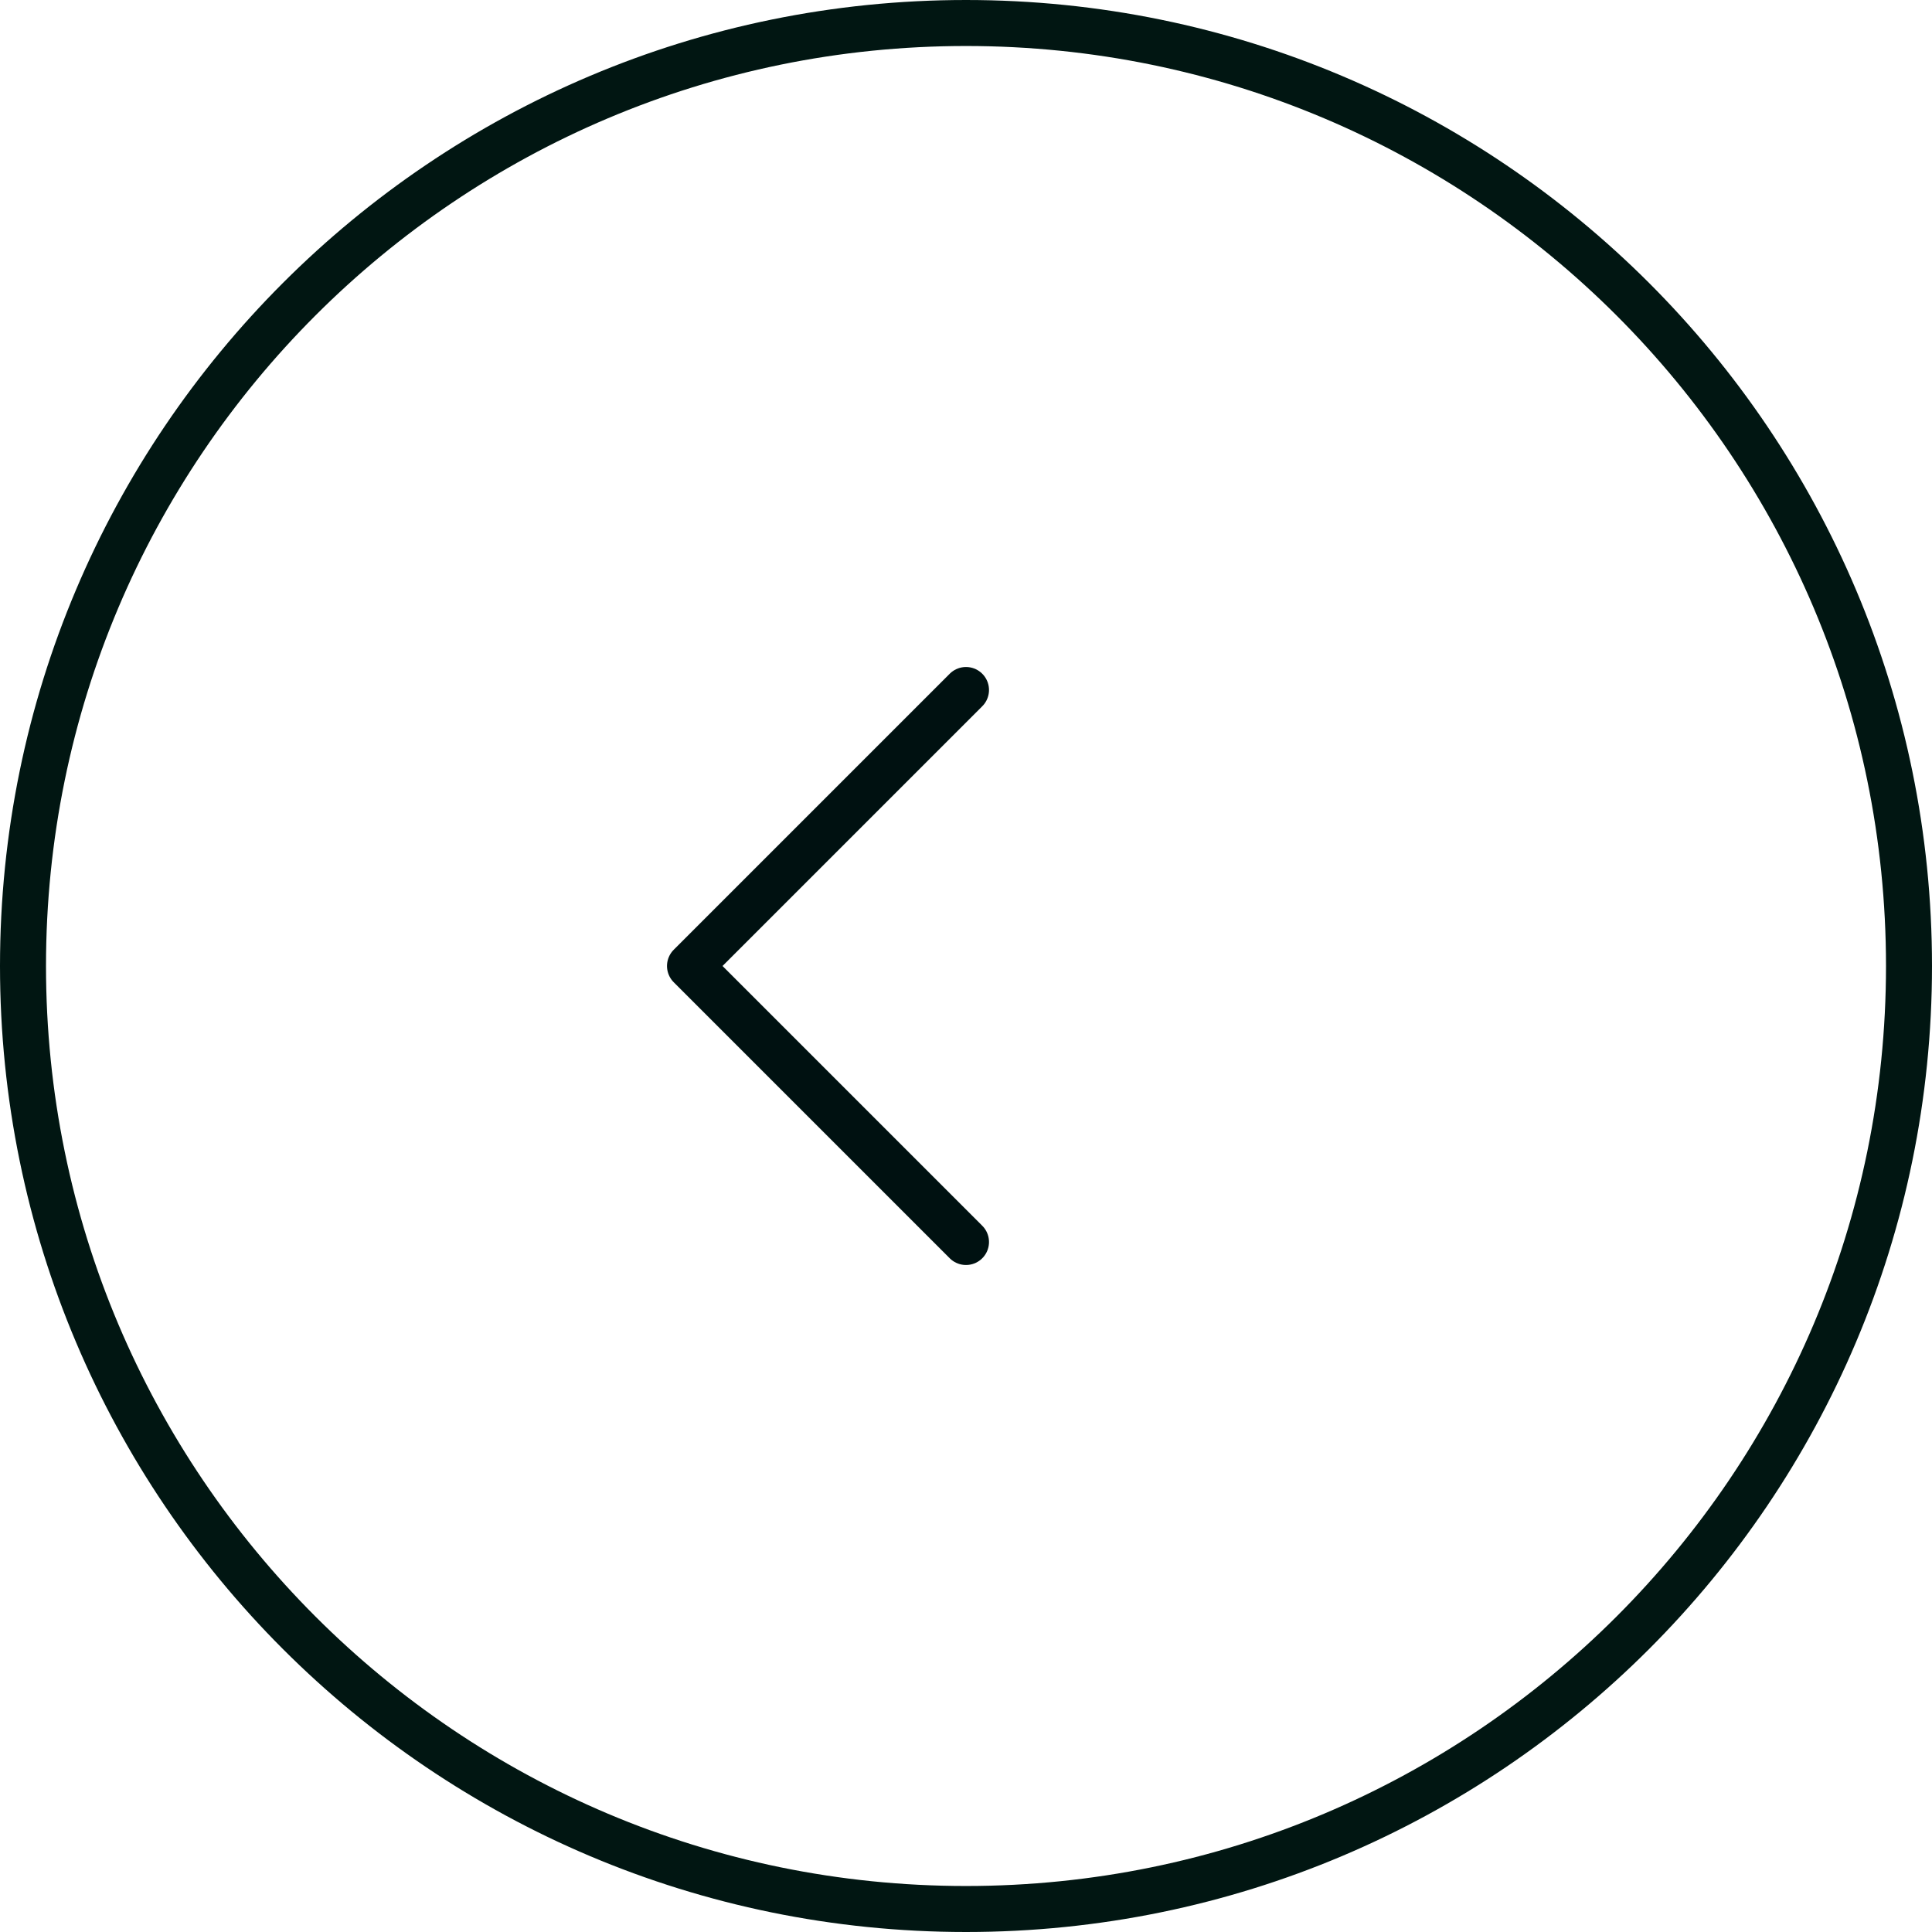
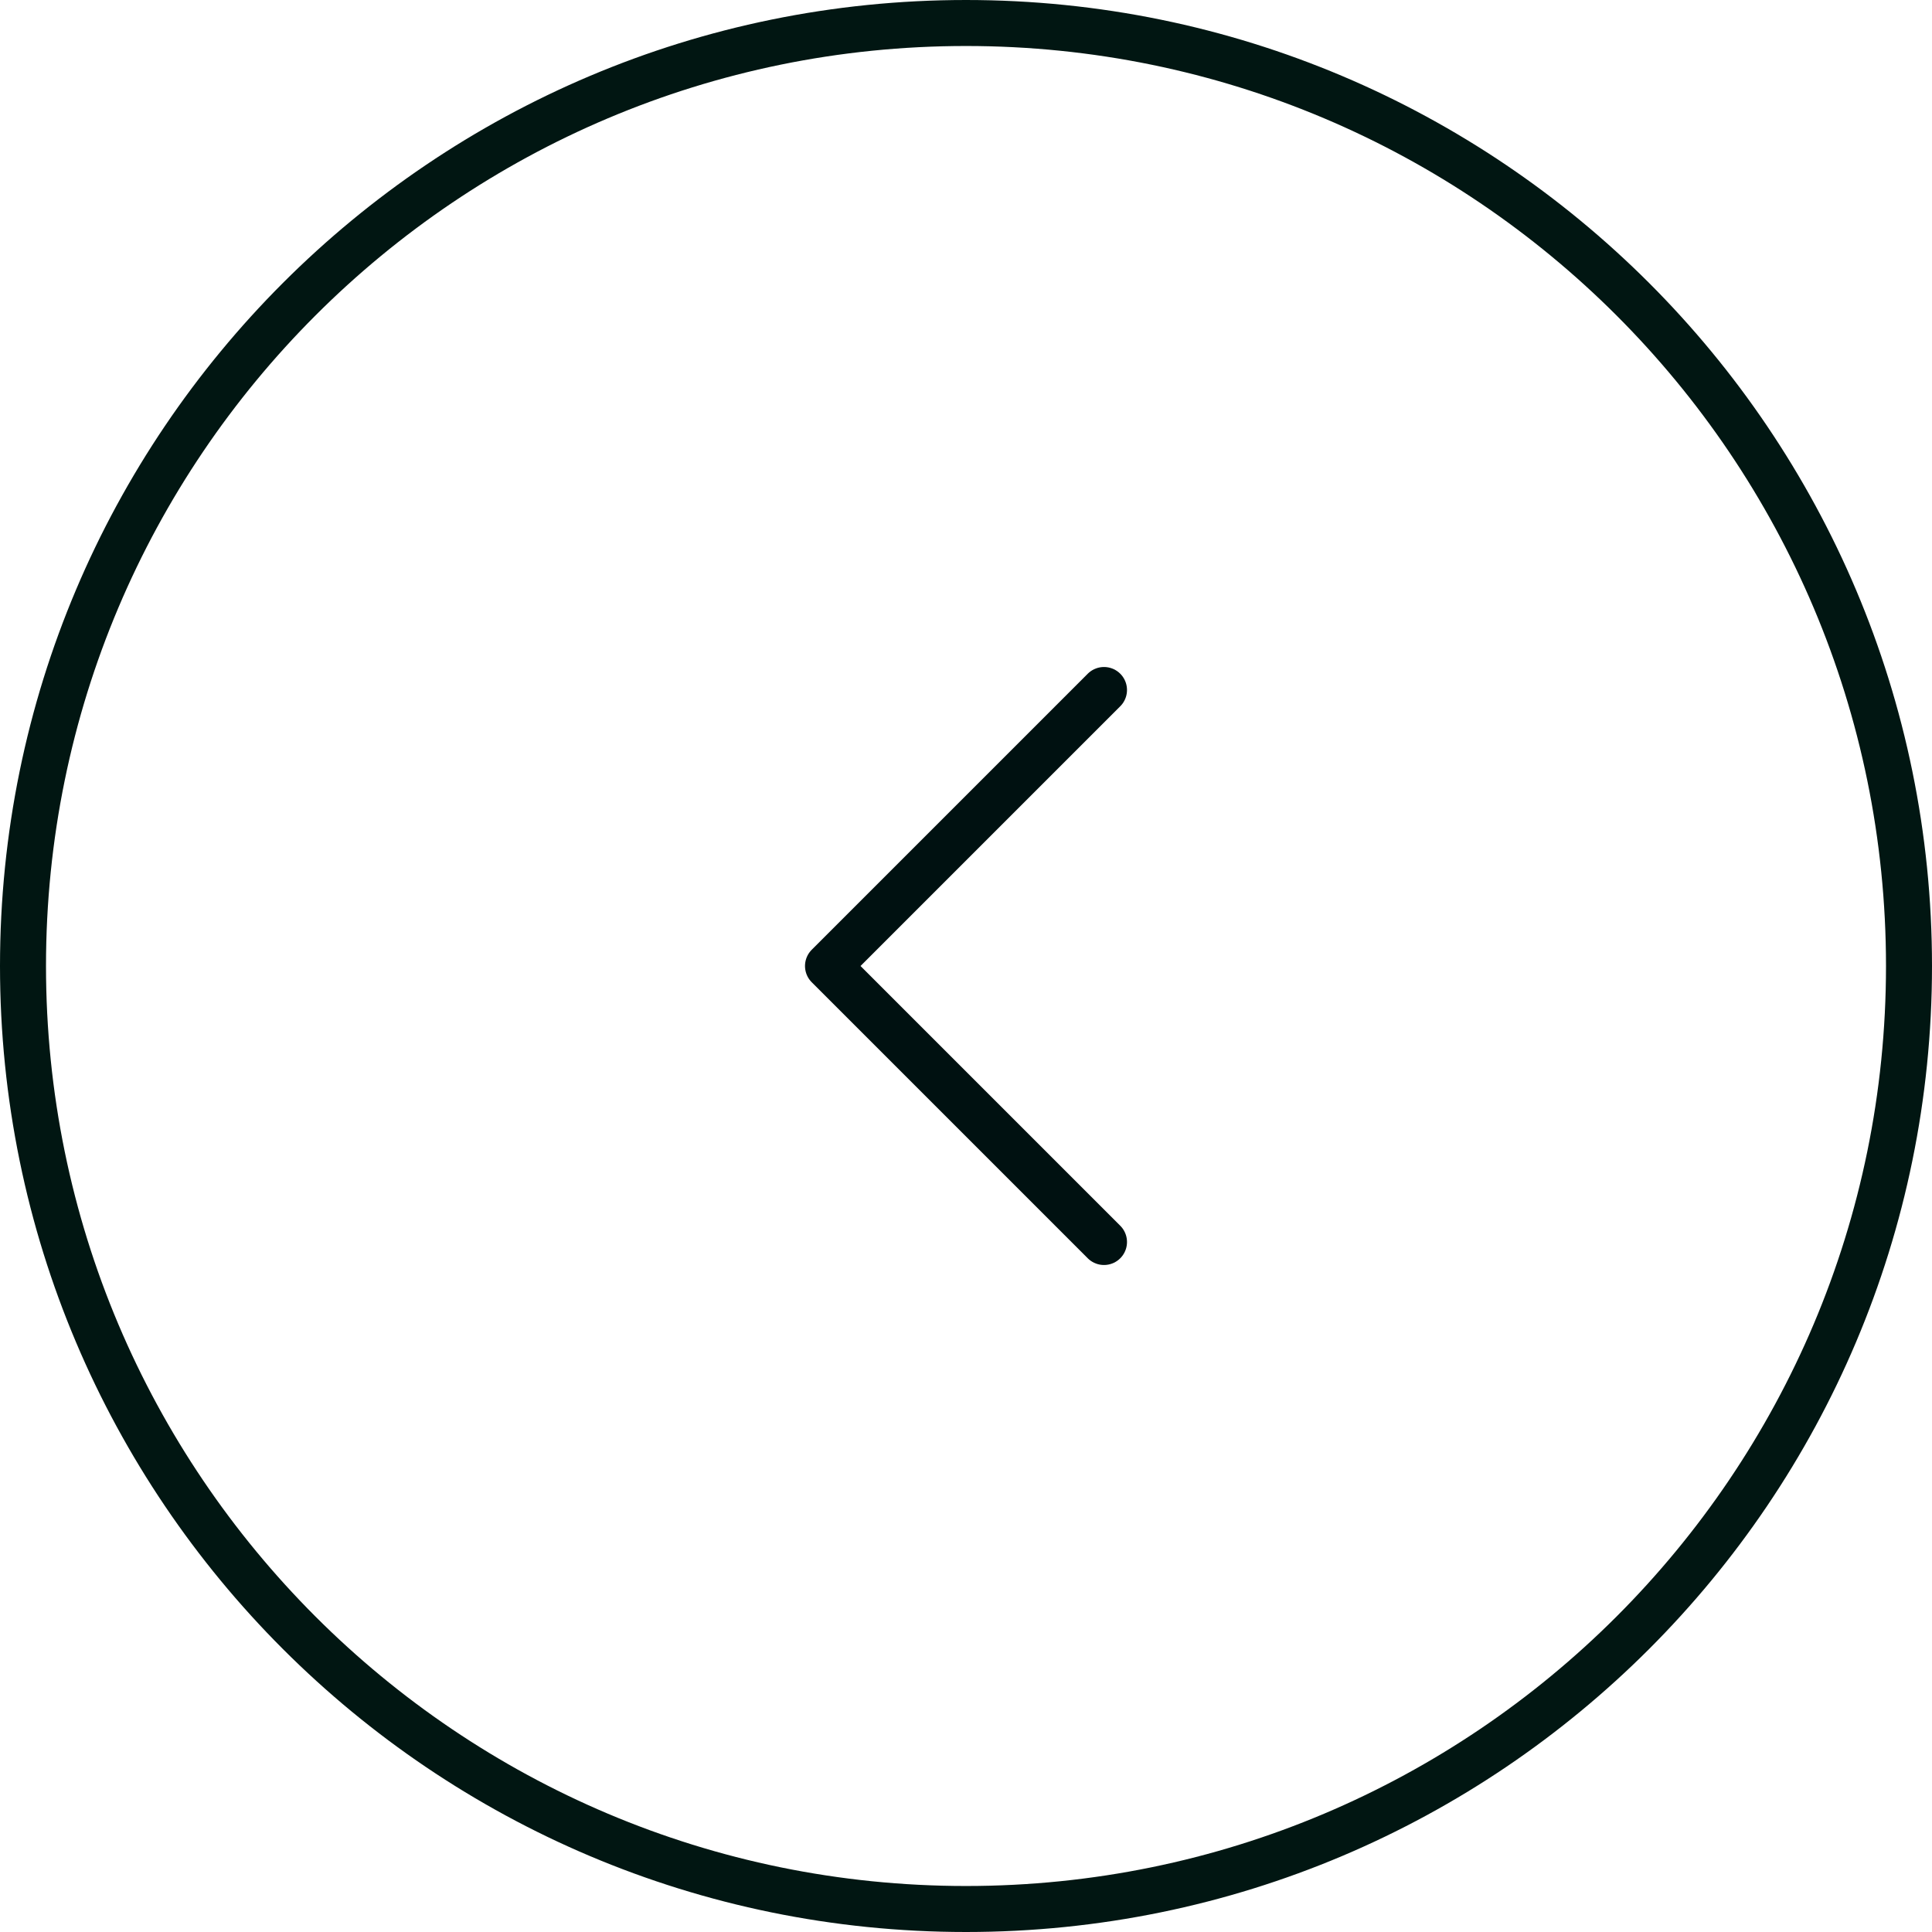
<svg xmlns="http://www.w3.org/2000/svg" width="42" height="42" viewBox="0 0 42 42" fill="none">
  <circle r="20.5" transform="matrix(-1 0 0 1 21 21)" stroke="#011612" />
-   <path d="M21 15L15 21L21 27" stroke="#001111" stroke-linecap="round" stroke-linejoin="round" />
+   <path d="M24 15L18 21L24 27" stroke="#001111" stroke-linecap="round" stroke-linejoin="round" />
</svg>
